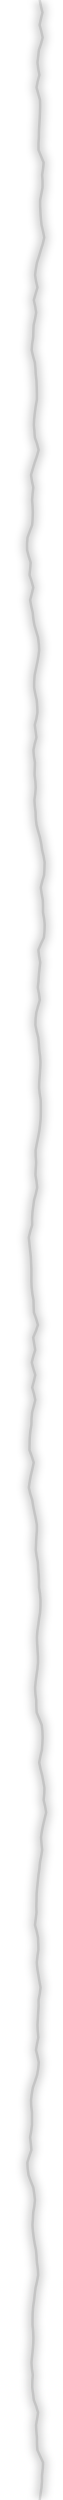
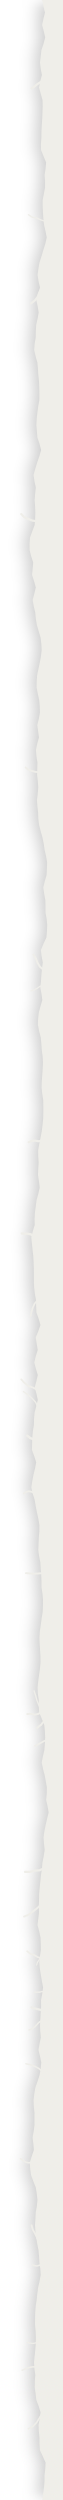
<svg xmlns="http://www.w3.org/2000/svg" viewBox="0 0 20 800" width="20" height="800" preserveAspectRatio="none">
  <defs>
    <filter id="s" x="-100%" y="-5%" width="300%" height="110%">
-       <feGaussianBlur stdDeviation="1.4" />
+       <feGaussianBlur stdDeviation="2.6" />
    </filter>
  </defs>
-   <path d="M10.47 -60L10.42 -58L10.41 -56L10.60 -54L10.68 -52L10.64 -50L10.48 -48L10.27 -46L10.08 -44L10.21 -42L10.50 -40L10.34 -38L10.31 -36L10.59 -34L10.83 -32L11.58 -30L12.18 -28L11.88 -26L11.53 -24L11.63 -22L11.82 -20L11.83 -18L11.96 -16L12.87 -14L13.78 -12L13.69 -10L13.45 -8L13.44 -6L13.28 -4L12.99 -2L12.72 0L13.09 2L13.59 4L13.10 6L12.67 8L13.21 10L13.66 12L13.13 14L12.45 16L12.23 18L11.99 20L12.23 22L12.61 24L12.07 26L11.69 28L12.24 30L12.80 32L12.85 34L12.78 36L12.71 38L12.57 40L12.46 42L12.44 44L12.31 46L12.33 48L13.13 50L13.96 52L13.78 54L13.47 56L13.62 58L13.61 60L13.24 62L12.85 64L12.84 66L12.94 68L13.08 70L13.30 72L13.77 74L14.16 76L13.70 78L13.07 80L12.48 82L11.83 84L11.48 86L11.22 88L11.53 90L11.99 92L11.39 94L10.82 96L11.25 98L11.57 100L11.22 102L10.77 104L10.66 106L10.62 108L10.29 110L10.13 112L10.59 114L11.15 116L11.34 118L11.46 120L11.68 122L11.76 124L11.80 126L11.79 128L11.43 130L11.16 132L10.94 134L10.83 136L11.01 138L11.15 140L11.84 142L12.36 144L11.79 146L11.10 148L10.49 150L9.93 152L10.23 154L10.66 156L10.44 158L10.27 160L10.43 162L10.50 164L10.45 166L10.28 168L9.53 170L8.80 172L8.65 174L8.67 176L9.18 178L9.82 180L9.65 182L9.45 184L10.11 186L10.65 188L10.17 190L9.64 192L10.00 194L10.47 196L10.66 198L11.00 200L11.58 202L12.17 204L12.42 206L12.53 208L12.30 210L11.93 212L11.51 214L11.09 216L10.94 218L10.91 220L11.29 222L11.74 224L11.91 226L11.98 228L11.63 230L11.12 232L11.40 234L11.66 236L11.11 238L10.70 240L10.86 242L11.18 244L11.12 246L11.07 248L11.31 250L11.44 252L11.27 254L11.02 256L11.16 258L11.39 260L11.46 262L11.70 264L12.22 266L12.79 268L13.19 270L13.48 272L13.95 274L14.28 276L14.21 278L14.11 280L13.52 282L13.04 284L13.33 286L13.70 288L13.76 290L13.76 292L14.12 294L14.31 296L14.23 298L14.05 300L13.12 302L12.28 304L12.51 306L12.88 308L12.64 310L12.44 312L12.32 314L12.09 316L12.47 318L12.74 320L12.16 322L11.62 324L11.39 326L11.33 328L11.73 330L12.23 332L12.43 334L12.56 336L12.83 338L12.95 340L12.86 342L12.72 344L12.56 346L12.50 348L12.71 350L13.03 352L13.06 354L13.06 356L13.02 358L12.81 360L12.56 362L12.18 364L11.78 366L11.41 368L11.42 370L11.57 372L11.44 374L11.35 376L11.67 378L11.90 380L11.47 382L10.91 384L10.64 386L10.38 388L10.26 390L10.30 392L9.69 394L9.21 396L9.42 398L9.62 400L9.85 402L9.95 404L10.03 406L10.05 408L10.04 410L10.13 412L10.35 414L10.71 416L10.77 418L10.85 420L11.57 422L12.14 424L11.45 426L10.61 428L10.94 430L11.27 432L10.65 434L10.16 436L10.69 438L11.29 440L10.83 442L10.30 444L10.87 446L11.29 448L10.80 450L10.27 452L10.09 454L10.04 456L9.71 458L9.53 460L9.47 462L9.42 464L10.16 466L10.79 468L10.38 470L9.89 472L9.52 474L9.22 476L9.68 478L10.31 480L10.63 482L11.03 484L11.46 486L11.80 488L11.79 490L11.62 492L11.54 494L11.44 496L11.72 498L12.11 500L12.21 502L12.40 504L12.47 506L12.48 508L12.80 510L12.96 512L12.94 514L12.83 516L12.50 518L12.24 520L11.95 522L11.81 524L11.89 526L12.02 528L12.14 530L12.16 532L11.98 534L11.69 536L11.43 538L11.22 540L11.32 542L11.59 544L11.61 546L11.74 548L12.57 550L13.36 552L13.57 554L13.65 556L13.55 558L13.40 560L12.93 562L12.55 564L12.95 566L13.47 568L13.85 570L14.20 572L14.16 574L13.96 576L14.43 578L14.76 580L14.27 582L13.80 584L13.40 586L13.12 588L13.28 590L13.49 592L13.18 594L12.78 596L12.61 598L12.31 600L12.11 602L11.90 604L11.72 606L11.69 608L11.61 610L11.68 612L11.44 614L11.19 616L11.74 618L12.16 620L12.25 622L12.27 624L11.98 626L11.77 628L11.95 630L12.28 632L12.61 634L12.98 636L12.72 638L12.33 640L12.35 642L12.22 644L12.11 646L12.00 648L12.08 650L12.27 652L11.85 654L11.51 656L12.00 658L12.41 660L12.22 662L11.87 664L11.22 666L10.52 668L10.17 670L9.93 672L10.00 674L10.23 676L10.22 678L10.23 680L9.98 682L9.62 684L9.87 686L10.04 688L9.36 690L8.75 692L8.86 694L9.13 696L9.85 698L10.65 700L10.96 702L11.19 704L10.98 706L10.63 708L10.53 710L10.39 712L10.53 714L10.78 716L11.10 718L11.51 720L11.69 722L11.81 724L12.10 726L12.22 728L11.86 730L11.40 732L11.13 734L10.92 736L10.62 738L10.47 740L10.42 742L10.41 744L10.60 746L10.68 748L10.64 750L10.48 752L10.27 754L10.08 756L10.21 758L10.50 760L10.34 762L10.31 764L10.59 766L10.83 768L11.58 770L12.18 772L11.88 774L11.53 776L11.63 778L11.82 780L11.83 782L11.96 784L12.87 786L13.78 788L13.69 790L13.45 792L13.44 794L13.28 796L12.99 798L12.72 800L13.09 802L13.59 804L13.10 806L12.67 808L13.21 810L13.66 812L13.13 814L12.45 816L12.23 818L11.99 820L12.23 822L12.61 824L12.07 826L11.69 828L12.24 830L12.80 832L12.85 834L12.78 836L12.71 838L12.57 840L12.46 842L12.44 844L12.31 846L12.33 848L13.13 850L13.96 852L13.78 854L13.47 856L13.62 858L13.61 860" fill="none" stroke="#141412" stroke-opacity="0.22" stroke-width="2.4" filter="url(#s)" />
-   <path d="M10.47 -60L10.42 -58L10.41 -56L10.60 -54L10.68 -52L10.64 -50L10.48 -48L10.27 -46L10.08 -44L10.21 -42L10.50 -40L10.34 -38L10.31 -36L10.59 -34L10.83 -32L11.58 -30L12.18 -28L11.88 -26L11.53 -24L11.63 -22L11.82 -20L11.83 -18L11.96 -16L12.87 -14L13.78 -12L13.69 -10L13.45 -8L13.44 -6L13.28 -4L12.99 -2L12.72 0L13.09 2L13.59 4L13.10 6L12.67 8L13.21 10L13.66 12L13.13 14L12.45 16L12.23 18L11.99 20L12.23 22L12.61 24L12.07 26L11.69 28L12.24 30L12.80 32L12.85 34L12.78 36L12.71 38L12.57 40L12.46 42L12.44 44L12.31 46L12.33 48L13.13 50L13.96 52L13.78 54L13.47 56L13.62 58L13.61 60L13.24 62L12.85 64L12.84 66L12.94 68L13.08 70L13.30 72L13.77 74L14.16 76L13.70 78L13.07 80L12.48 82L11.83 84L11.48 86L11.22 88L11.53 90L11.99 92L11.39 94L10.82 96L11.25 98L11.57 100L11.22 102L10.77 104L10.66 106L10.62 108L10.29 110L10.13 112L10.59 114L11.15 116L11.34 118L11.46 120L11.68 122L11.76 124L11.80 126L11.79 128L11.43 130L11.16 132L10.94 134L10.83 136L11.01 138L11.15 140L11.84 142L12.36 144L11.79 146L11.10 148L10.49 150L9.93 152L10.23 154L10.66 156L10.44 158L10.27 160L10.43 162L10.50 164L10.45 166L10.28 168L9.53 170L8.80 172L8.65 174L8.67 176L9.18 178L9.82 180L9.65 182L9.45 184L10.11 186L10.65 188L10.17 190L9.64 192L10.00 194L10.47 196L10.66 198L11.00 200L11.58 202L12.17 204L12.42 206L12.53 208L12.30 210L11.93 212L11.51 214L11.09 216L10.94 218L10.91 220L11.29 222L11.74 224L11.91 226L11.98 228L11.63 230L11.12 232L11.40 234L11.66 236L11.11 238L10.70 240L10.86 242L11.18 244L11.12 246L11.07 248L11.31 250L11.44 252L11.27 254L11.02 256L11.16 258L11.39 260L11.46 262L11.70 264L12.22 266L12.79 268L13.19 270L13.48 272L13.95 274L14.28 276L14.21 278L14.11 280L13.52 282L13.04 284L13.33 286L13.70 288L13.76 290L13.76 292L14.12 294L14.31 296L14.23 298L14.05 300L13.12 302L12.28 304L12.51 306L12.88 308L12.64 310L12.44 312L12.32 314L12.09 316L12.47 318L12.74 320L12.16 322L11.62 324L11.39 326L11.33 328L11.73 330L12.23 332L12.43 334L12.56 336L12.83 338L12.95 340L12.86 342L12.72 344L12.56 346L12.50 348L12.71 350L13.03 352L13.06 354L13.06 356L13.02 358L12.81 360L12.56 362L12.18 364L11.78 366L11.41 368L11.42 370L11.57 372L11.44 374L11.35 376L11.67 378L11.90 380L11.47 382L10.91 384L10.64 386L10.38 388L10.26 390L10.30 392L9.69 394L9.21 396L9.42 398L9.62 400L9.85 402L9.95 404L10.03 406L10.05 408L10.04 410L10.13 412L10.35 414L10.71 416L10.77 418L10.85 420L11.57 422L12.14 424L11.45 426L10.61 428L10.94 430L11.27 432L10.65 434L10.16 436L10.69 438L11.29 440L10.83 442L10.30 444L10.87 446L11.29 448L10.80 450L10.27 452L10.09 454L10.04 456L9.71 458L9.53 460L9.47 462L9.42 464L10.16 466L10.79 468L10.38 470L9.89 472L9.52 474L9.22 476L9.68 478L10.31 480L10.63 482L11.03 484L11.46 486L11.80 488L11.79 490L11.62 492L11.54 494L11.44 496L11.72 498L12.11 500L12.21 502L12.40 504L12.47 506L12.48 508L12.80 510L12.96 512L12.94 514L12.83 516L12.50 518L12.24 520L11.95 522L11.81 524L11.89 526L12.02 528L12.14 530L12.16 532L11.98 534L11.69 536L11.43 538L11.22 540L11.32 542L11.59 544L11.61 546L11.74 548L12.57 550L13.36 552L13.57 554L13.65 556L13.55 558L13.40 560L12.93 562L12.55 564L12.95 566L13.47 568L13.85 570L14.20 572L14.16 574L13.96 576L14.43 578L14.76 580L14.27 582L13.80 584L13.40 586L13.12 588L13.28 590L13.49 592L13.18 594L12.78 596L12.61 598L12.31 600L12.11 602L11.90 604L11.72 606L11.69 608L11.61 610L11.68 612L11.44 614L11.19 616L11.74 618L12.16 620L12.25 622L12.27 624L11.98 626L11.77 628L11.95 630L12.28 632L12.61 634L12.98 636L12.72 638L12.33 640L12.35 642L12.22 644L12.11 646L12.00 648L12.08 650L12.27 652L11.85 654L11.51 656L12.00 658L12.41 660L12.22 662L11.87 664L11.22 666L10.52 668L10.17 670L9.93 672L10.00 674L10.23 676L10.22 678L10.23 680L9.98 682L9.62 684L9.87 686L10.04 688L9.36 690L8.75 692L8.86 694L9.13 696L9.85 698L10.65 700L10.96 702L11.19 704L10.98 706L10.63 708L10.53 710L10.39 712L10.53 714L10.78 716L11.10 718L11.51 720L11.69 722L11.81 724L12.10 726L12.22 728L11.86 730L11.40 732L11.13 734L10.92 736L10.62 738L10.47 740L10.42 742L10.41 744L10.60 746L10.68 748L10.64 750L10.48 752L10.27 754L10.08 756L10.21 758L10.50 760L10.34 762L10.31 764L10.59 766L10.83 768L11.58 770L12.18 772L11.88 774L11.53 776L11.63 778L11.82 780L11.83 782L11.96 784L12.87 786L13.78 788L13.69 790L13.45 792L13.44 794L13.28 796L12.99 798L12.72 800L13.09 802L13.59 804L13.10 806L12.67 808L13.21 810L13.66 812L13.13 814L12.45 816L12.23 818L11.99 820L12.23 822L12.61 824L12.07 826L11.69 828L12.24 830L12.80 832L12.85 834L12.78 836L12.71 838L12.57 840L12.46 842L12.44 844L12.31 846L12.33 848L13.13 850L13.96 852L13.78 854L13.47 856L13.62 858L13.61 860" fill="none" stroke="#141412" stroke-opacity="0.12" stroke-width="0.8" />
+   <path d="M30 -60L9.67 -60L9.62 -58L9.61 -56L9.80 -54L9.88 -52L9.84 -50L9.68 -48L9.47 -46L9.28 -44L9.41 -42L9.70 -40L9.54 -38L9.51 -36L9.79 -34L10.03 -32L10.78 -30L11.38 -28L11.08 -26L10.73 -24L10.83 -22L11.02 -20L11.03 -18L11.16 -16L12.07 -14L12.98 -12L12.89 -10L12.65 -8L12.64 -6L12.48 -4L12.19 -2L11.92 0L12.29 2L12.79 4L12.30 6L11.87 8L12.41 10L12.86 12L12.33 14L11.65 16L11.43 18L11.19 20L11.43 22L11.81 24L11.27 26L10.89 28L11.44 30L12.00 32L12.05 34L11.98 36L11.91 38L11.77 40L11.66 42L11.64 44L11.51 46L11.53 48L12.33 50L13.16 52L12.98 54L12.67 56L12.82 58L12.81 60L12.44 62L12.05 64L12.04 66L12.14 68L12.28 70L12.50 72L12.97 74L13.36 76L12.90 78L12.27 80L11.68 82L11.03 84L10.68 86L10.42 88L10.73 90L11.19 92L10.59 94L10.02 96L10.45 98L10.77 100L10.42 102L9.97 104L9.86 106L9.82 108L9.49 110L9.33 112L9.79 114L10.35 116L10.54 118L10.66 120L10.88 122L10.96 124L11.00 126L10.99 128L10.63 130L10.36 132L10.14 134L10.03 136L10.21 138L10.35 140L11.04 142L11.56 144L10.99 146L10.30 148L9.69 150L9.13 152L9.43 154L9.86 156L9.64 158L9.47 160L9.63 162L9.70 164L9.65 166L9.48 168L8.73 170L8.00 172L7.85 174L7.87 176L8.38 178L9.02 180L8.85 182L8.65 184L9.31 186L9.85 188L9.37 190L8.84 192L9.20 194L9.67 196L9.86 198L10.20 200L10.78 202L11.37 204L11.62 206L11.73 208L11.50 210L11.13 212L10.71 214L10.29 216L10.14 218L10.11 220L10.49 222L10.94 224L11.11 226L11.18 228L10.83 230L10.32 232L10.60 234L10.86 236L10.31 238L9.90 240L10.06 242L10.38 244L10.32 246L10.27 248L10.51 250L10.64 252L10.47 254L10.22 256L10.36 258L10.59 260L10.66 262L10.90 264L11.42 266L11.99 268L12.39 270L12.68 272L13.15 274L13.48 276L13.41 278L13.31 280L12.72 282L12.24 284L12.53 286L12.90 288L12.96 290L12.96 292L13.32 294L13.51 296L13.43 298L13.25 300L12.32 302L11.48 304L11.71 306L12.08 308L11.84 310L11.64 312L11.52 314L11.29 316L11.67 318L11.94 320L11.36 322L10.82 324L10.59 326L10.53 328L10.93 330L11.43 332L11.63 334L11.76 336L12.03 338L12.15 340L12.06 342L11.92 344L11.76 346L11.70 348L11.91 350L12.23 352L12.26 354L12.26 356L12.22 358L12.01 360L11.76 362L11.38 364L10.98 366L10.61 368L10.62 370L10.77 372L10.64 374L10.55 376L10.87 378L11.10 380L10.67 382L10.11 384L9.84 386L9.58 388L9.46 390L9.50 392L8.89 394L8.41 396L8.62 398L8.82 400L9.05 402L9.15 404L9.23 406L9.25 408L9.24 410L9.33 412L9.55 414L9.91 416L9.97 418L10.05 420L10.77 422L11.34 424L10.65 426L9.81 428L10.14 430L10.47 432L9.85 434L9.36 436L9.89 438L10.49 440L10.03 442L9.50 444L10.07 446L10.49 448L10.00 450L9.47 452L9.29 454L9.24 456L8.91 458L8.73 460L8.67 462L8.62 464L9.36 466L9.99 468L9.58 470L9.09 472L8.72 474L8.42 476L8.88 478L9.51 480L9.83 482L10.23 484L10.66 486L11.00 488L10.99 490L10.82 492L10.74 494L10.64 496L10.92 498L11.31 500L11.41 502L11.60 504L11.67 506L11.68 508L12.00 510L12.16 512L12.14 514L12.03 516L11.70 518L11.44 520L11.15 522L11.01 524L11.09 526L11.22 528L11.34 530L11.36 532L11.18 534L10.89 536L10.63 538L10.42 540L10.52 542L10.79 544L10.81 546L10.94 548L11.77 550L12.56 552L12.77 554L12.85 556L12.75 558L12.60 560L12.13 562L11.75 564L12.15 566L12.67 568L13.05 570L13.40 572L13.36 574L13.16 576L13.63 578L13.96 580L13.47 582L13.00 584L12.60 586L12.32 588L12.48 590L12.69 592L12.38 594L11.98 596L11.81 598L11.51 600L11.31 602L11.10 604L10.92 606L10.89 608L10.81 610L10.88 612L10.64 614L10.39 616L10.94 618L11.36 620L11.45 622L11.47 624L11.18 626L10.97 628L11.15 630L11.48 632L11.81 634L12.18 636L11.92 638L11.53 640L11.55 642L11.42 644L11.31 646L11.20 648L11.28 650L11.47 652L11.05 654L10.71 656L11.20 658L11.61 660L11.42 662L11.07 664L10.42 666L9.72 668L9.37 670L9.13 672L9.20 674L9.43 676L9.42 678L9.43 680L9.18 682L8.82 684L9.07 686L9.24 688L8.56 690L7.95 692L8.06 694L8.33 696L9.05 698L9.85 700L10.16 702L10.39 704L10.18 706L9.83 708L9.73 710L9.59 712L9.73 714L9.98 716L10.30 718L10.71 720L10.89 722L11.01 724L11.30 726L11.42 728L11.06 730L10.60 732L10.33 734L10.12 736L9.82 738L9.67 740L9.62 742L9.61 744L9.80 746L9.88 748L9.84 750L9.68 752L9.47 754L9.28 756L9.41 758L9.70 760L9.54 762L9.51 764L9.79 766L10.03 768L10.78 770L11.38 772L11.08 774L10.73 776L10.83 778L11.02 780L11.03 782L11.16 784L12.07 786L12.98 788L12.89 790L12.65 792L12.64 794L12.48 796L12.19 798L11.92 800L12.29 802L12.79 804L12.30 806L11.87 808L12.41 810L12.86 812L12.33 814L11.65 816L11.43 818L11.19 820L11.43 822L11.81 824L11.27 826L10.89 828L11.44 830L12.00 832L12.05 834L11.98 836L11.91 838L11.77 840L11.66 842L11.64 844L11.51 846L11.53 848L12.33 850L13.16 852L12.98 854L12.67 856L12.82 858L12.81 860L30 860Z" fill="#141412" fill-opacity="0.2" filter="url(#s)" />
+   <path d="M30 -60L11.27 -60L11.22 -58L11.21 -56L11.40 -54L11.48 -52L11.44 -50L11.28 -48L11.07 -46L10.88 -44L11.01 -42L11.30 -40L11.14 -38L11.11 -36L11.39 -34L11.63 -32L12.38 -30L12.98 -28L12.68 -26L12.33 -24L12.43 -22L12.62 -20L12.63 -18L12.76 -16L13.67 -14L14.58 -12L14.49 -10L14.25 -8L14.24 -6L14.08 -4L13.79 -2L13.52 0L13.89 2L14.39 4L13.90 6L13.47 8L14.01 10L14.46 12L13.93 14L13.25 16L13.03 18L12.79 20L13.03 22L13.41 24L12.87 26L12.49 28L13.04 30L13.60 32L13.65 34L13.58 36L13.51 38L13.37 40L13.26 42L13.24 44L13.11 46L13.13 48L13.93 50L14.76 52L14.58 54L14.27 56L14.42 58L14.41 60L14.04 62L13.65 64L13.64 66L13.74 68L13.88 70L14.10 72L14.57 74L14.96 76L14.50 78L13.87 80L13.28 82L12.63 84L12.28 86L12.02 88L12.33 90L12.79 92L12.19 94L11.62 96L12.05 98L12.37 100L12.02 102L11.57 104L11.46 106L11.42 108L11.09 110L10.93 112L11.39 114L11.95 116L12.14 118L12.26 120L12.48 122L12.56 124L12.60 126L12.59 128L12.23 130L11.96 132L11.74 134L11.63 136L11.81 138L11.95 140L12.64 142L13.16 144L12.59 146L11.90 148L11.29 150L10.73 152L11.03 154L11.46 156L11.24 158L11.07 160L11.23 162L11.30 164L11.25 166L11.08 168L10.33 170L9.60 172L9.45 174L9.47 176L9.98 178L10.62 180L10.45 182L10.25 184L10.91 186L11.45 188L10.97 190L10.44 192L10.80 194L11.27 196L11.46 198L11.80 200L12.38 202L12.97 204L13.22 206L13.33 208L13.10 210L12.73 212L12.31 214L11.89 216L11.74 218L11.71 220L12.09 222L12.54 224L12.71 226L12.78 228L12.43 230L11.92 232L12.20 234L12.46 236L11.91 238L11.50 240L11.66 242L11.98 244L11.92 246L11.87 248L12.11 250L12.24 252L12.07 254L11.82 256L11.96 258L12.19 260L12.26 262L12.50 264L13.02 266L13.59 268L13.99 270L14.28 272L14.75 274L15.08 276L15.01 278L14.91 280L14.32 282L13.84 284L14.13 286L14.50 288L14.56 290L14.56 292L14.92 294L15.11 296L15.03 298L14.85 300L13.92 302L13.08 304L13.31 306L13.68 308L13.44 310L13.24 312L13.12 314L12.89 316L13.27 318L13.54 320L12.96 322L12.42 324L12.19 326L12.13 328L12.53 330L13.03 332L13.23 334L13.36 336L13.63 338L13.75 340L13.66 342L13.52 344L13.36 346L13.30 348L13.51 350L13.83 352L13.86 354L13.86 356L13.82 358L13.61 360L13.36 362L12.98 364L12.58 366L12.21 368L12.22 370L12.37 372L12.24 374L12.15 376L12.47 378L12.70 380L12.27 382L11.71 384L11.44 386L11.18 388L11.06 390L11.10 392L10.49 394L10.01 396L10.22 398L10.42 400L10.65 402L10.75 404L10.83 406L10.85 408L10.84 410L10.93 412L11.15 414L11.51 416L11.57 418L11.65 420L12.37 422L12.94 424L12.25 426L11.41 428L11.74 430L12.07 432L11.45 434L10.96 436L11.49 438L12.09 440L11.63 442L11.10 444L11.67 446L12.09 448L11.60 450L11.07 452L10.89 454L10.84 456L10.51 458L10.33 460L10.27 462L10.22 464L10.96 466L11.59 468L11.18 470L10.69 472L10.32 474L10.02 476L10.48 478L11.11 480L11.43 482L11.83 484L12.26 486L12.60 488L12.59 490L12.42 492L12.34 494L12.24 496L12.52 498L12.91 500L13.01 502L13.20 504L13.27 506L13.28 508L13.60 510L13.76 512L13.74 514L13.63 516L13.30 518L13.04 520L12.75 522L12.61 524L12.69 526L12.82 528L12.94 530L12.96 532L12.78 534L12.49 536L12.23 538L12.02 540L12.12 542L12.39 544L12.41 546L12.54 548L13.37 550L14.16 552L14.37 554L14.45 556L14.35 558L14.20 560L13.73 562L13.35 564L13.75 566L14.27 568L14.65 570L15.00 572L14.96 574L14.76 576L15.23 578L15.56 580L15.07 582L14.60 584L14.20 586L13.92 588L14.08 590L14.29 592L13.98 594L13.58 596L13.41 598L13.11 600L12.91 602L12.70 604L12.52 606L12.49 608L12.41 610L12.48 612L12.24 614L11.99 616L12.54 618L12.96 620L13.05 622L13.07 624L12.78 626L12.57 628L12.75 630L13.08 632L13.41 634L13.78 636L13.52 638L13.13 640L13.15 642L13.02 644L12.91 646L12.80 648L12.88 650L13.07 652L12.65 654L12.31 656L12.80 658L13.21 660L13.02 662L12.67 664L12.02 666L11.32 668L10.97 670L10.73 672L10.80 674L11.03 676L11.02 678L11.03 680L10.78 682L10.42 684L10.67 686L10.84 688L10.16 690L9.55 692L9.66 694L9.93 696L10.65 698L11.45 700L11.76 702L11.99 704L11.78 706L11.43 708L11.33 710L11.19 712L11.33 714L11.58 716L11.90 718L12.31 720L12.49 722L12.61 724L12.90 726L13.02 728L12.66 730L12.20 732L11.93 734L11.72 736L11.42 738L11.27 740L11.22 742L11.21 744L11.40 746L11.48 748L11.44 750L11.28 752L11.07 754L10.88 756L11.01 758L11.30 760L11.14 762L11.11 764L11.39 766L11.63 768L12.38 770L12.98 772L12.68 774L12.33 776L12.43 778L12.62 780L12.63 782L12.76 784L13.67 786L14.58 788L14.49 790L14.25 792L14.24 794L14.08 796L13.79 798L13.52 800L13.89 802L14.39 804L13.90 806L13.47 808L14.01 810L14.46 812L13.93 814L13.25 816L13.03 818L12.79 820L13.03 822L13.41 824L12.87 826L12.49 828L13.04 830L13.60 832L13.65 834L13.58 836L13.51 838L13.37 840L13.26 842L13.24 844L13.11 846L13.13 848L13.93 850L14.76 852L14.58 854L14.27 856L14.42 858L14.41 860L30 860Z" fill="#efeee9" />
+   <g fill="none" stroke="#efeee9" stroke-linecap="round">
+     <polyline points="13.7,643.4 12.8,643.1 11.9,642.9 10.9,642.7 10.1,642.3" stroke-width="0.71" />
+     <polyline points="14.0,597.9 12.6,598.5 11.1,598.6 9.6,599.0 8.0,599.0" stroke-width="0.71" />
+     <polyline points="14.0,310.4 12.8,309.4 12.0,308.1 11.5,306.7 10.7,305.5" stroke-width="0.62" />
+     <polyline points="13.2,548.0 12.1,548.5 11.0,548.7 9.9,548.4 8.7,548.5" stroke-width="0.62" />
+     <polyline points="10.1,692.0 9.2,692.1 8.2,691.9 7.4,691.4 6.6,690.8" stroke-width="0.51" />
+     <polyline points="13.5,662.8 12.4,661.9 11.1,661.2 9.7,660.7 8.3,660.4" stroke-width="0.50" />
+     <polyline points="12.1,416.0 11.1,417.1 10.5,418.4 10.1,419.7 9.8,421.1" stroke-width="0.54" />
+     <polyline points="13.4,625.8 12.9,626.4 12.5,627.2 12.0,627.9 11.7,628.8" stroke-width="0.37" />
+     <polyline points="11.9,444.7 10.5,444.0 9.1,443.5 7.8,442.5 6.8,441.4" stroke-width="0.57" />
+     <polyline points="12.1,450.3 11.4,448.7 10.2,447.4 8.9,446.3 7.5,445.3" stroke-width="0.43" />
+     <polyline points="13.0,609.6 11.8,610.7 10.5,611.7 9.2,612.7 7.7,613.3" stroke-width="0.61" />
+     <polyline points="12.4,717.2 11.8,716.0 11.2,714.7 10.5,713.5 10.1,712.1" stroke-width="0.59" />
+     <polyline points="12.5,247.1 11.3,247.0 10.2,246.7 9.1,246.3 8.2,245.6" stroke-width="0.59" />
+     <polyline points="12.1,749.5 11.2,749.8 10.4,749.9 9.5,749.8 8.7,749.6" stroke-width="0.41" />
+     <polyline points="13.6,315.3 12.7,315.7 11.8,316.3 10.9,316.8 9.9,317.1" stroke-width="0.41" />
+     <polyline points="14.3,550.7 13.6,551.3 13.2,551.9 12.5,552.4 11.8,553.0" stroke-width="0.63" />
+     <polyline points="13.6,772.1 12.7,773.6 11.8,775.1 10.6,776.4 9.1,777.2" stroke-width="0.51" />
+     <polyline points="11.6,757.4 10.4,757.4 9.3,757.6 8.2,758.0 7.1,758.5" stroke-width="0.52" />
+     <polyline points="13.5,646.5 12.4,647.2 11.5,648.2 10.5,649.1 9.3,649.6" stroke-width="0.49" />
+     <polyline points="13.5,26.0 12.6,26.5 11.7,27.1 11.0,27.7 10.1,28.3" stroke-width="0.70" />
+     <polyline points="13.3,626.6 12.1,626.3 10.9,625.6 9.7,625.2 8.7,624.4" stroke-width="0.55" />
+     <polyline points="13.7,503.4 12.4,503.5 11.0,503.6 9.7,503.5 8.3,503.4" stroke-width="0.62" />
+     <polyline points="13.4,365.1 12.3,365.2 11.2,365.0 10.2,365.1 9.2,365.5" stroke-width="0.72" />
+     <polyline points="14.6,70.8 13.1,70.4 11.8,69.8 10.3,69.5 9.1,68.7" stroke-width="0.44" />
+     <polyline points="13.2,92.5 12.5,93.8 12.0,95.1 11.1,96.2 9.9,97.1" stroke-width="0.68" />
+     <polyline points="10.9,460.7 10.3,460.4 9.7,460.2 9.2,459.8 8.7,459.4" stroke-width="0.76" />
+     <polyline points="14.2,0.4 13.7,-0.2 13.2,-0.8 13.0,-1.4 12.9,-2.2" stroke-width="0.79" />
+     <polyline points="13.3,724.6 12.6,724.9 11.8,725.1 11.0,725.0 10.3,724.8" stroke-width="0.51" />
+     <polyline points="11.0,477.8 10.2,477.4 9.3,477.2 8.4,477.4 7.6,477.9" stroke-width="0.57" />
+     <polyline points="15.0,556.8 14.0,557.2 13.1,557.7 12.2,558.2 11.2,558.7" stroke-width="0.53" />
+     <polyline points="11.8,166.8 10.4,166.6 9.1,166.1 7.8,165.5 6.8,164.5" stroke-width="0.70" />
+     <polyline points="10.7,395.5 9.9,395.0 8.9,394.8 7.9,394.8 7.0,394.7" stroke-width="0.75" />
+     <polyline points="13.1,547.1 12.4,545.6 11.8,544.1 11.4,542.6 10.9,541.1" stroke-width="0.45" />
+     <polyline points="14.2,637.3 13.4,637.3 12.6,637.5 11.8,637.5 11.0,637.5" stroke-width="0.44" />
+   </g>
</svg>
